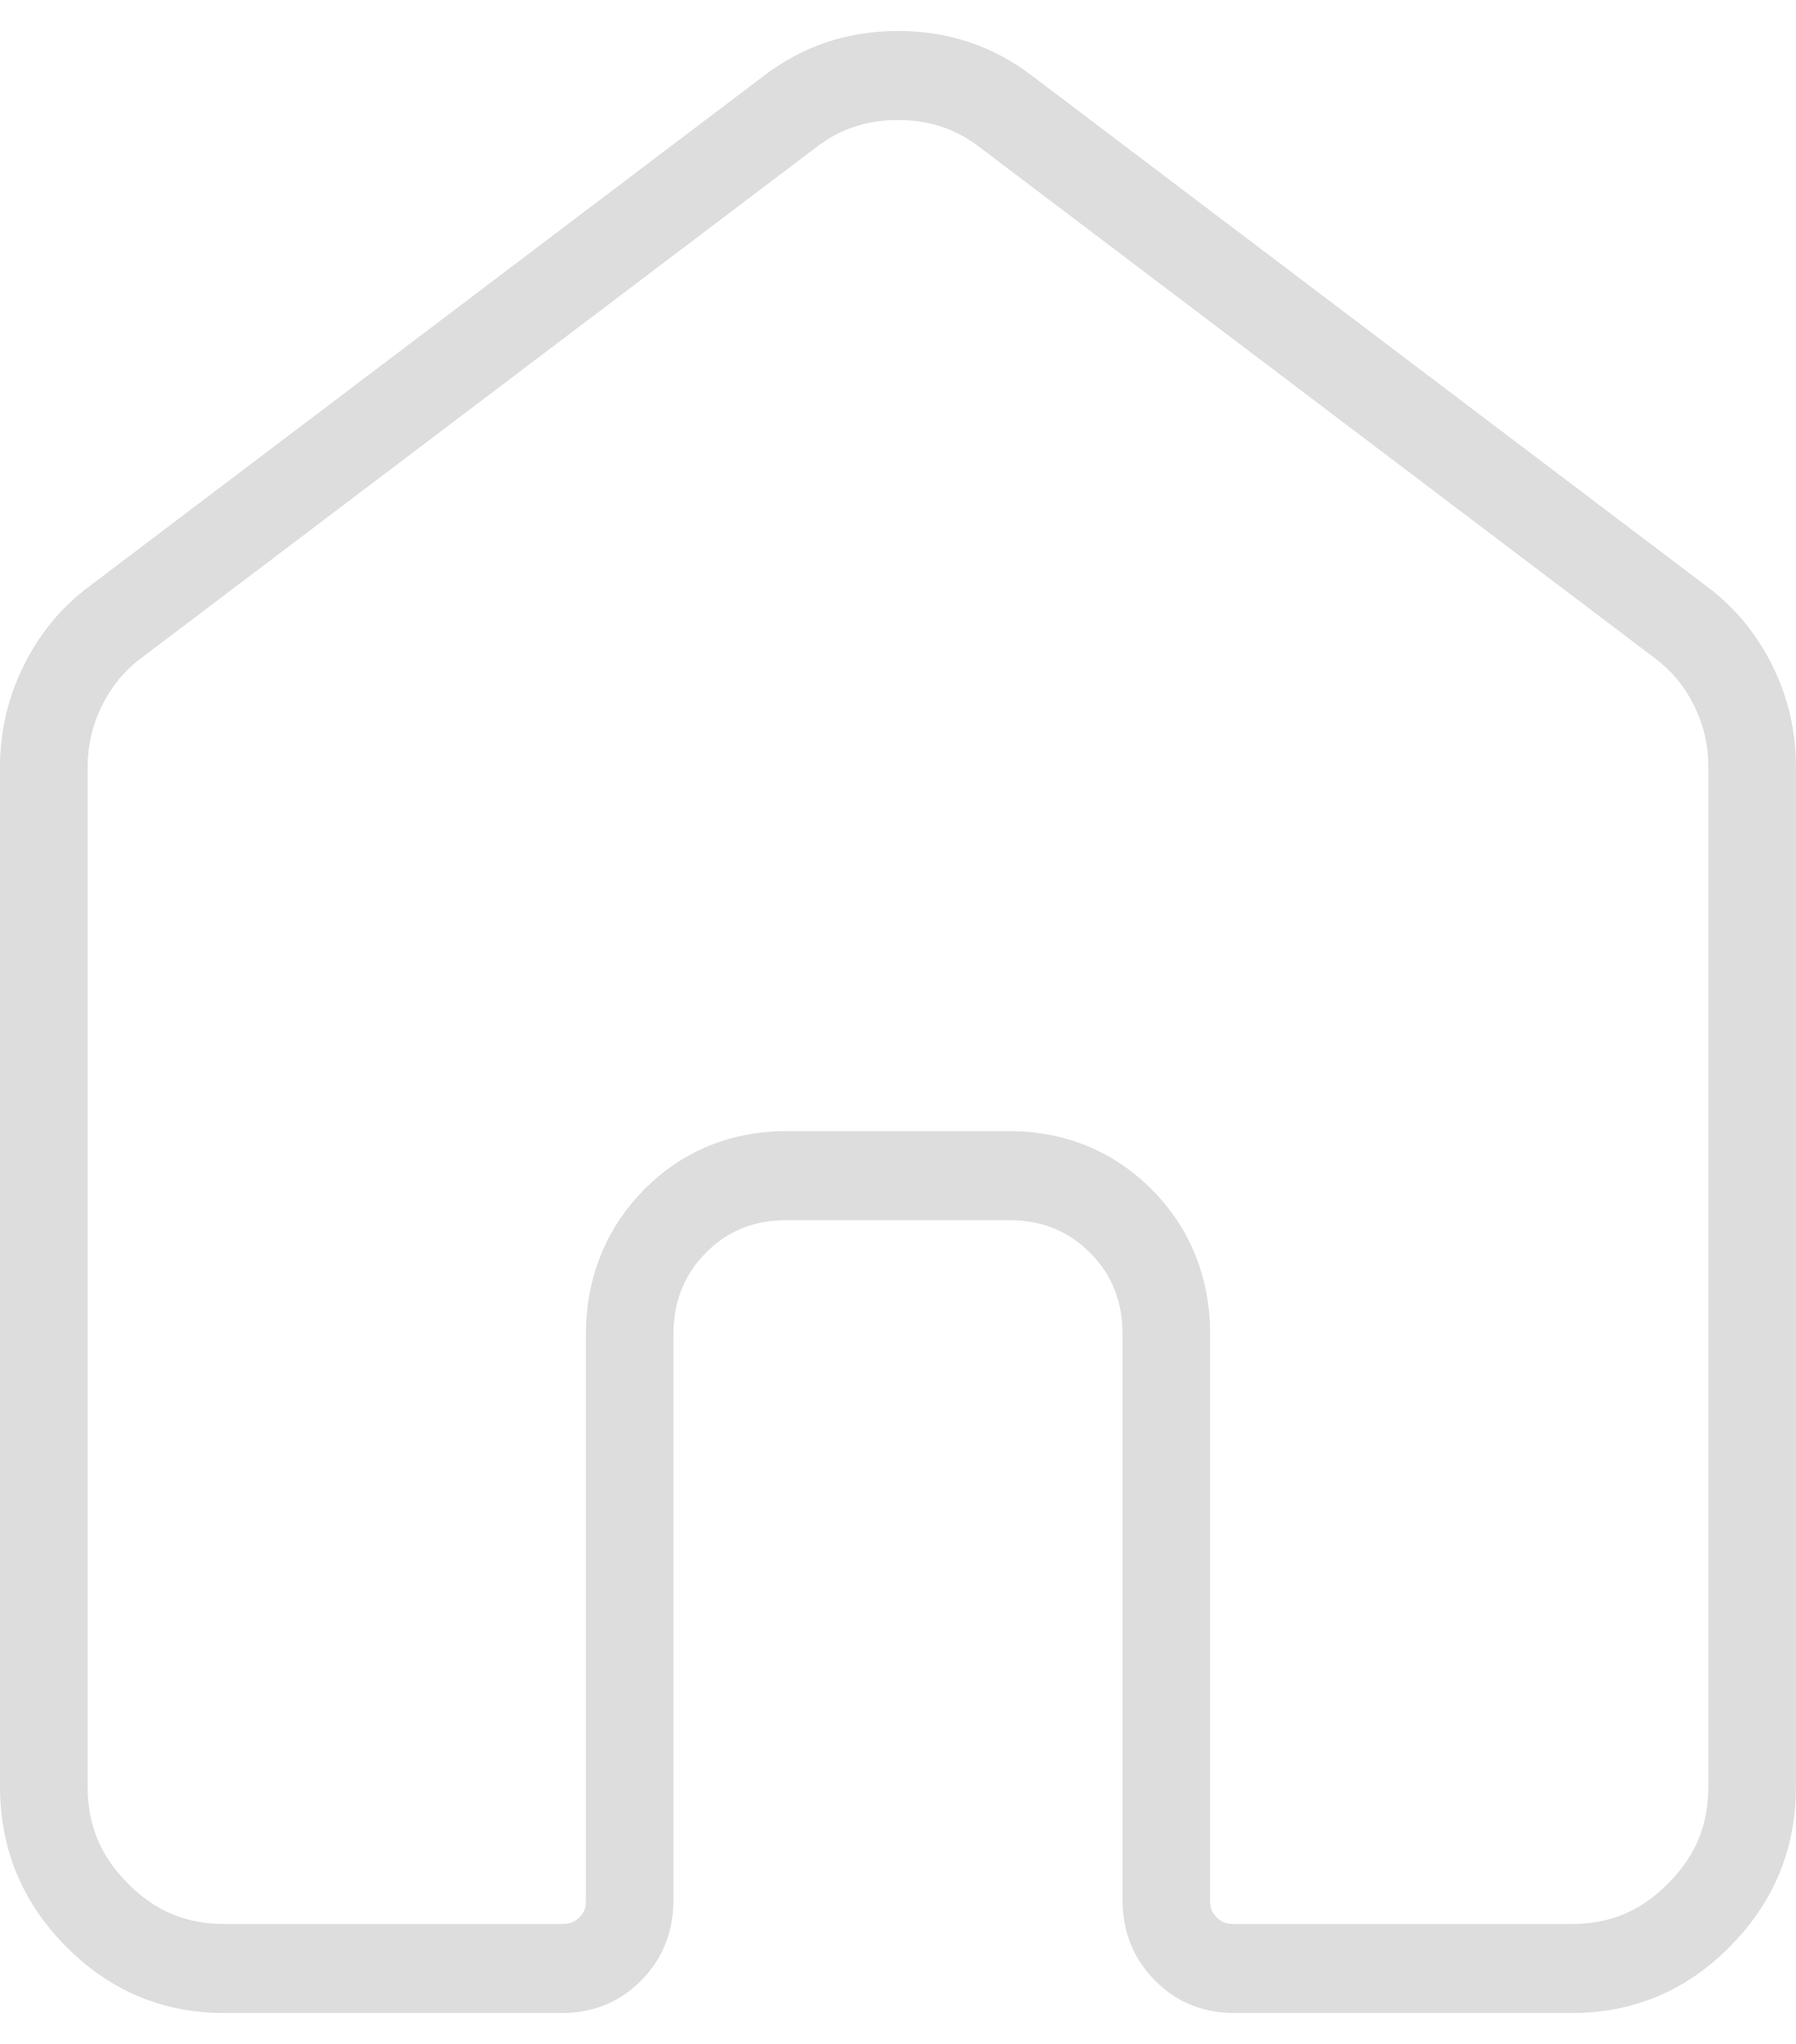
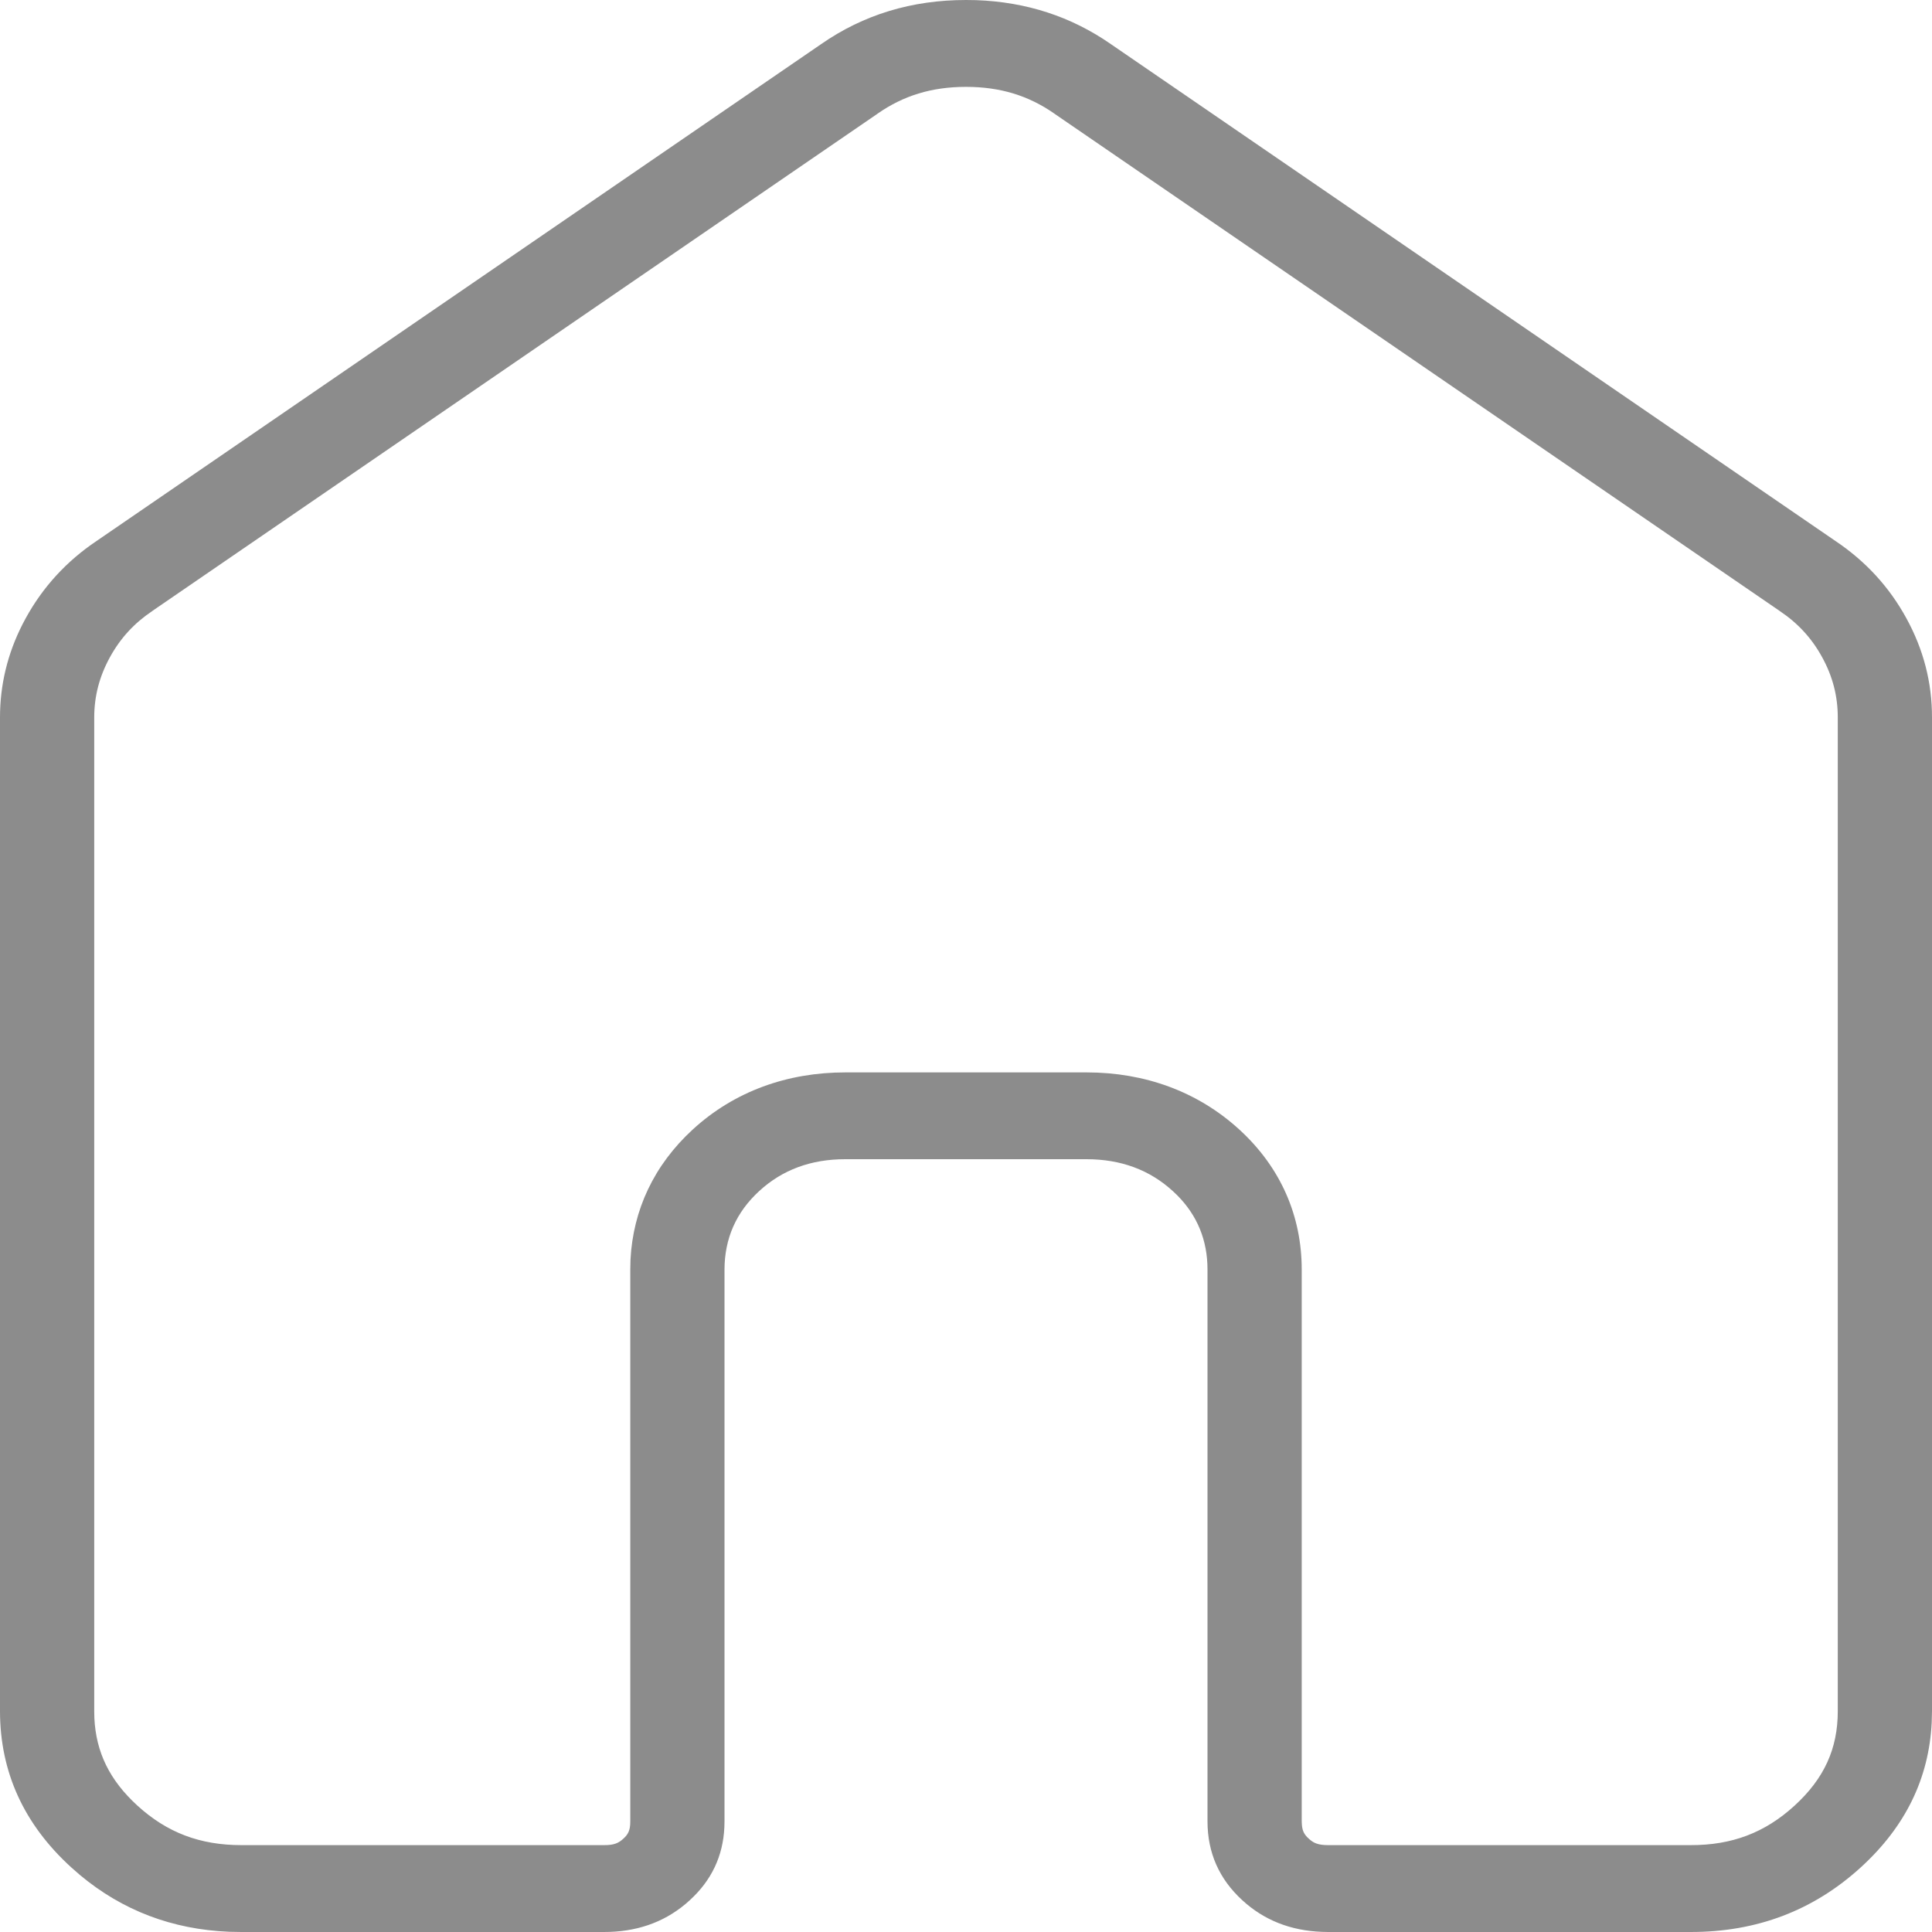
- <svg xmlns="http://www.w3.org/2000/svg" width="29" height="33" viewBox="0 0 29 33" fill="none">
-   <path d="M9.46 30.671V21.525L9.465 21.361C9.503 20.544 9.814 19.8 10.399 19.207C11.025 18.574 11.82 18.262 12.688 18.262V19.7C12.174 19.7 11.744 19.875 11.397 20.227C11.05 20.578 10.876 21.012 10.875 21.528V30.671L10.873 30.768C10.852 31.243 10.679 31.646 10.353 31.975L10.287 32.039C9.951 32.347 9.543 32.501 9.062 32.5H3.625V31.062H9.066C9.222 31.062 9.287 31.024 9.356 30.954C9.425 30.885 9.46 30.823 9.46 30.671ZM18.125 21.528C18.125 21.043 17.972 20.631 17.666 20.293L17.603 20.227C17.255 19.877 16.825 19.701 16.312 19.7H12.688V18.262H16.316C17.18 18.264 17.972 18.575 18.598 19.204C19.227 19.836 19.54 20.644 19.54 21.528V30.668L19.541 30.721C19.549 30.836 19.584 30.893 19.645 30.954C19.713 31.023 19.778 31.062 19.938 31.062V32.5L19.842 32.498C19.37 32.477 18.972 32.303 18.647 31.973C18.3 31.622 18.126 31.188 18.125 30.671V21.528ZM27.585 28.843V12.383C27.586 12.03 27.51 11.705 27.353 11.388C27.195 11.07 26.985 10.821 26.717 10.623L26.712 10.618L26.705 10.614L15.83 2.385L15.826 2.382L15.822 2.379C15.44 2.085 15.016 1.938 14.5 1.938C13.984 1.938 13.56 2.085 13.178 2.379L13.174 2.382L13.17 2.385L2.295 10.614L2.289 10.618L2.284 10.622C2.017 10.82 1.807 11.069 1.649 11.388C1.491 11.706 1.415 12.033 1.415 12.386V28.841L1.417 28.956C1.442 29.523 1.645 29.985 2.062 30.406C2.507 30.855 3.002 31.062 3.625 31.062V32.5L3.44 32.496C2.583 32.457 1.837 32.144 1.2 31.556L1.066 31.427C0.357 30.711 0.001 29.85 0 28.843V12.386C0 11.843 0.113 11.327 0.339 10.837L0.386 10.74C0.643 10.222 0.998 9.795 1.45 9.46L12.325 1.231C12.959 0.744 13.684 0.5 14.5 0.5L14.652 0.503C15.406 0.531 16.08 0.774 16.675 1.231L27.55 9.46C28.003 9.795 28.358 10.222 28.616 10.74C28.873 11.258 29.001 11.807 29 12.386V28.843L28.996 29.03C28.954 29.956 28.6 30.755 27.934 31.427C27.224 32.143 26.371 32.501 25.375 32.5H19.938V31.062H25.377C25.996 31.062 26.491 30.857 26.938 30.406C27.384 29.956 27.585 29.46 27.585 28.843Z" fill="#DDDDDD" />
+ <svg xmlns="http://www.w3.org/2000/svg" width="26" height="26" viewBox="0 0 26 26" fill="none">
+   <path d="M8.482 24.514V17.083L8.485 16.949C8.52 16.285 8.799 15.681 9.323 15.2C9.884 14.685 10.598 14.432 11.375 14.432V15.6C10.915 15.6 10.529 15.742 10.218 16.028C9.907 16.313 9.751 16.666 9.75 17.086V24.514L9.748 24.592C9.73 24.979 9.575 25.306 9.282 25.573L9.223 25.625C8.922 25.876 8.556 26.001 8.125 26H3.25V24.831H8.128C8.268 24.832 8.327 24.801 8.389 24.744C8.45 24.688 8.482 24.637 8.482 24.514ZM16.25 17.086C16.25 16.691 16.113 16.356 15.839 16.082L15.782 16.028C15.47 15.743 15.084 15.601 14.625 15.6H11.375V14.432H14.628C15.403 14.433 16.113 14.686 16.674 15.197C17.238 15.711 17.518 16.367 17.518 17.086V24.511L17.52 24.555C17.527 24.648 17.558 24.694 17.613 24.744C17.674 24.8 17.732 24.831 17.875 24.831V26L17.79 25.998C17.367 25.982 17.009 25.84 16.718 25.572C16.407 25.287 16.251 24.934 16.25 24.514V17.086ZM24.732 23.028V9.655C24.732 9.369 24.664 9.104 24.523 8.847C24.382 8.588 24.194 8.386 23.954 8.225L23.948 8.221L23.943 8.217L14.193 1.532L14.189 1.529L14.185 1.526C13.842 1.288 13.463 1.169 13 1.169C12.537 1.169 12.158 1.288 11.815 1.526L11.811 1.529L11.807 1.532L2.057 8.217L2.052 8.221L2.048 8.224C1.808 8.385 1.62 8.587 1.478 8.847C1.337 9.105 1.268 9.37 1.268 9.657V23.027L1.27 23.121C1.292 23.581 1.475 23.957 1.849 24.299C2.248 24.663 2.692 24.831 3.25 24.831V26L3.084 25.997C2.316 25.965 1.647 25.71 1.076 25.233L0.956 25.128C0.32 24.547 0.001 23.847 0 23.028V9.657C0 9.216 0.101 8.797 0.304 8.399L0.346 8.32C0.577 7.899 0.895 7.552 1.3 7.28L11.05 0.594C11.619 0.198 12.269 0 13 0L13.136 0.002C13.812 0.026 14.417 0.223 14.95 0.594L24.7 7.28C25.106 7.552 25.425 7.899 25.655 8.32C25.886 8.741 26.001 9.187 26 9.657V23.028L25.996 23.18C25.959 23.933 25.642 24.582 25.044 25.128C24.407 25.71 23.643 26.001 22.75 26H17.875V24.831H22.752C23.307 24.832 23.751 24.665 24.151 24.299C24.551 23.933 24.732 23.53 24.732 23.028Z" fill="#8C8C8C" />
</svg>
